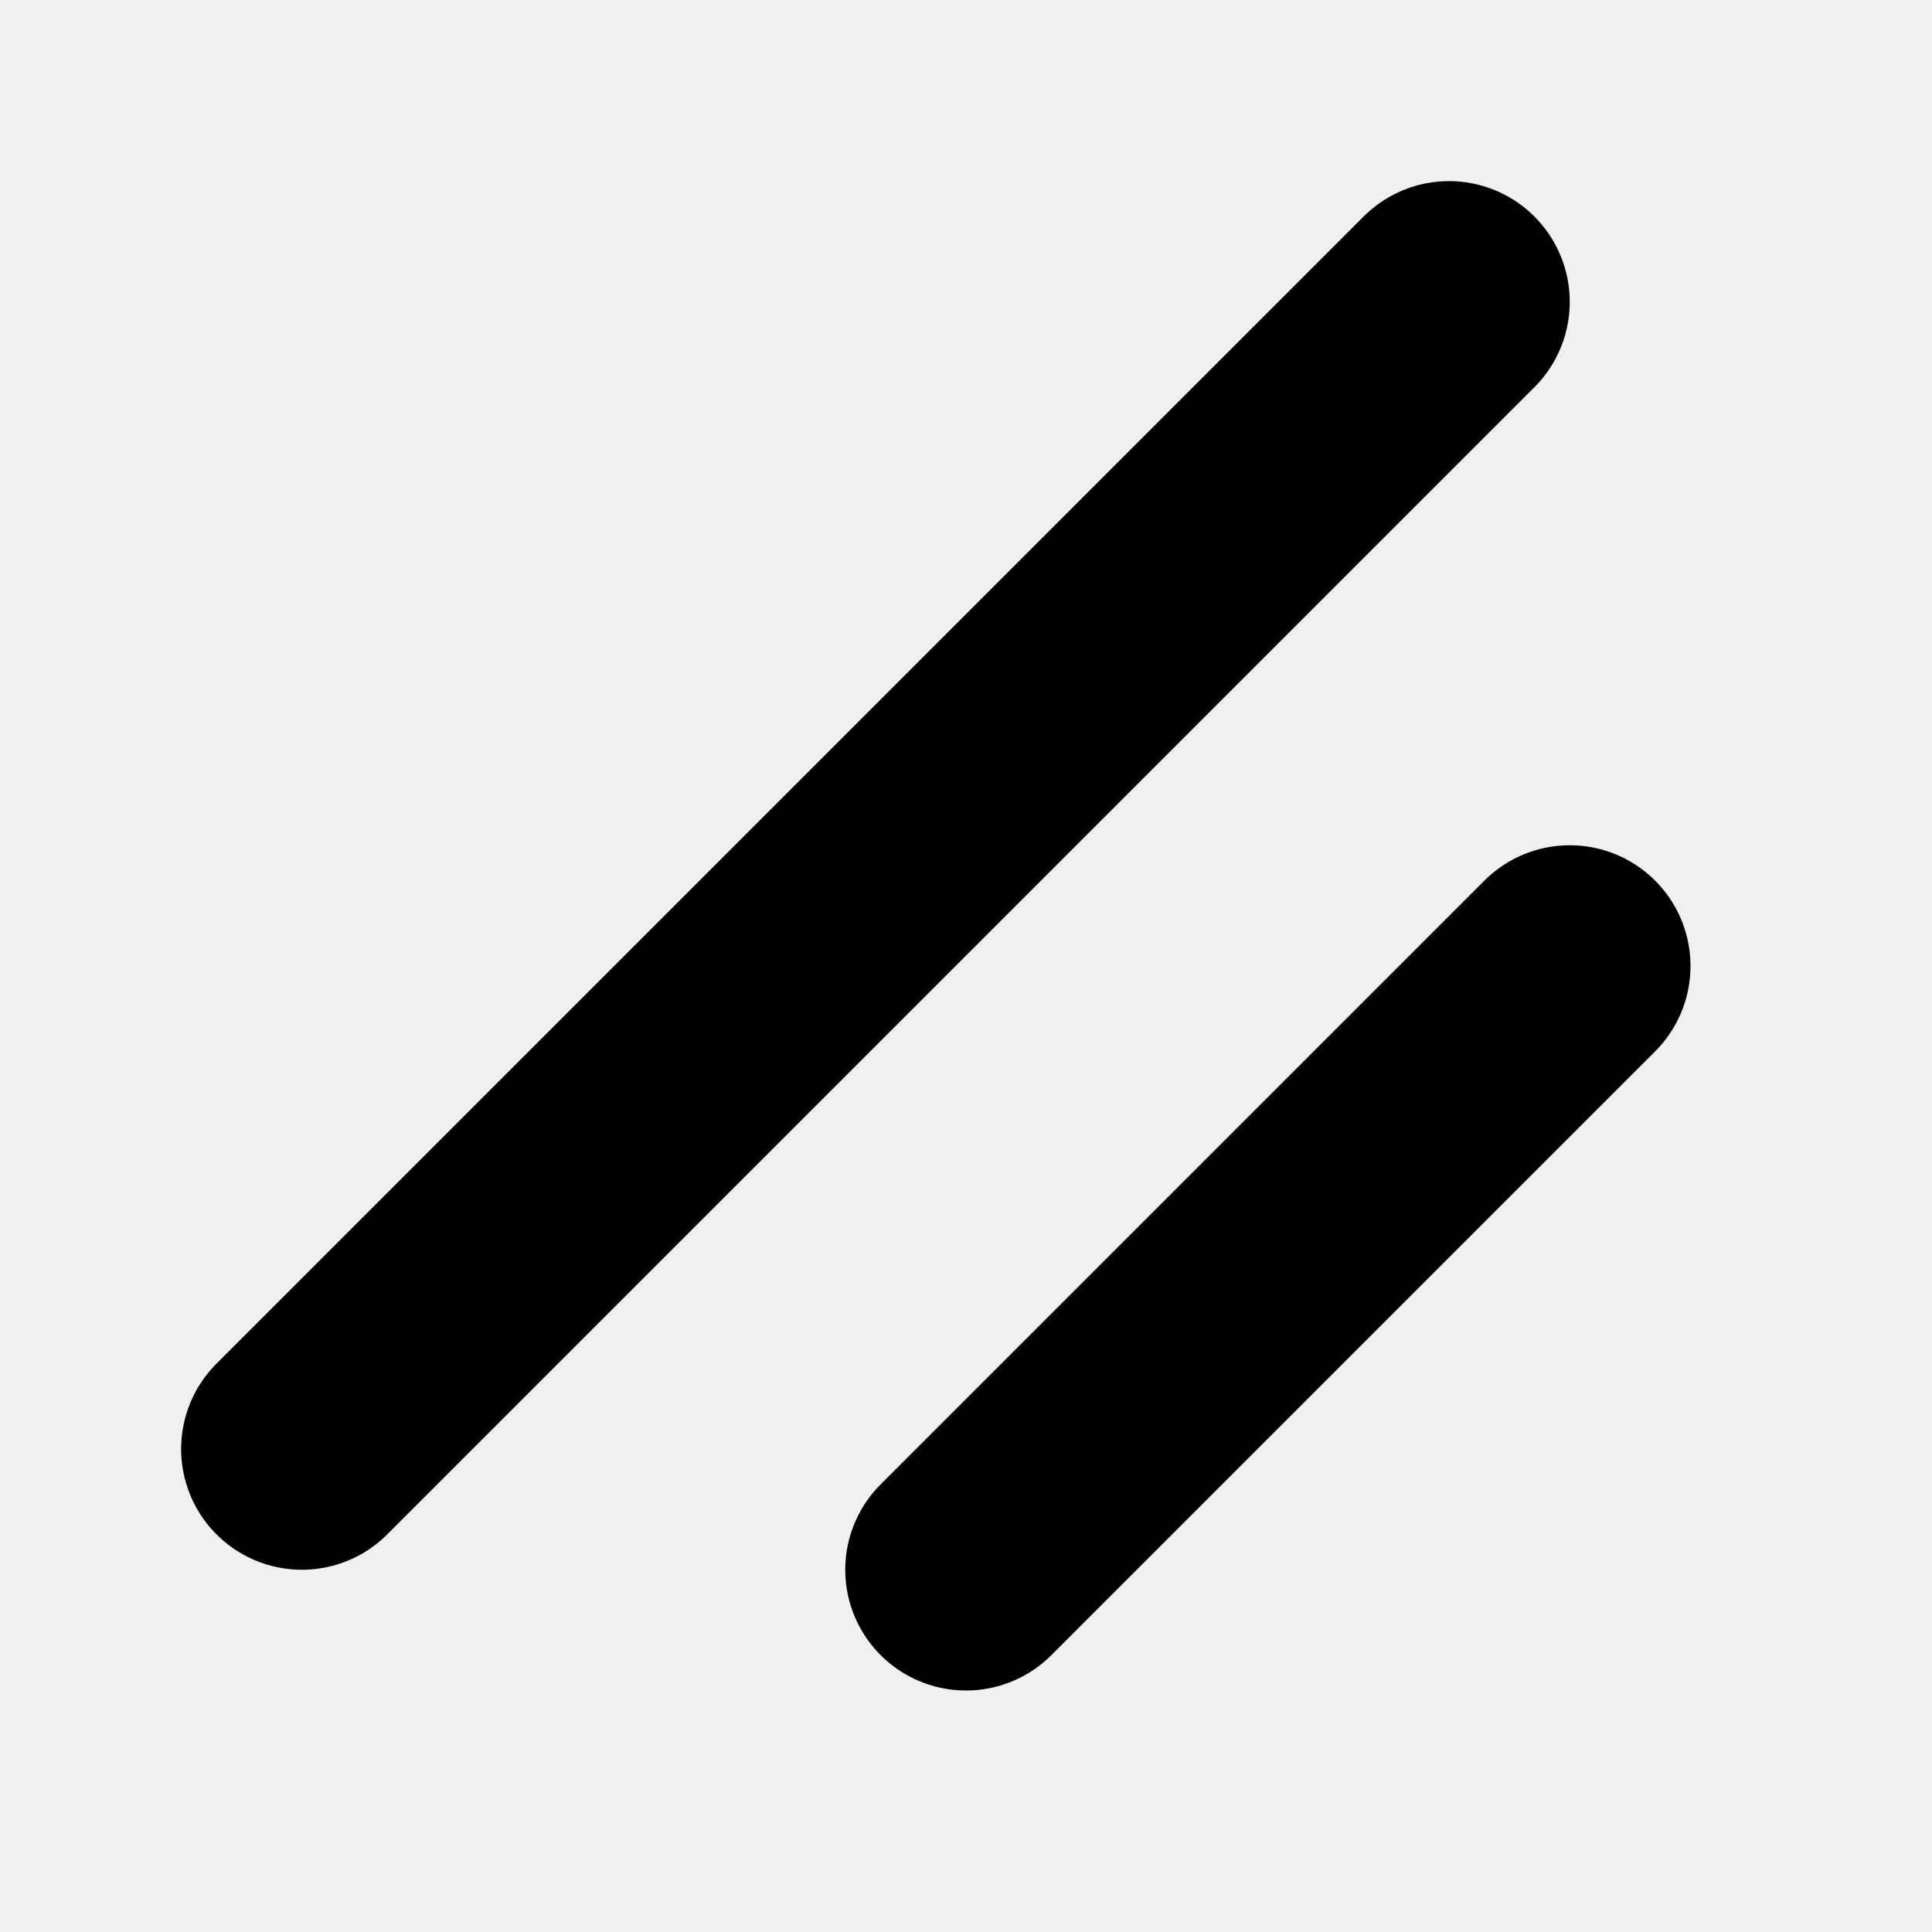
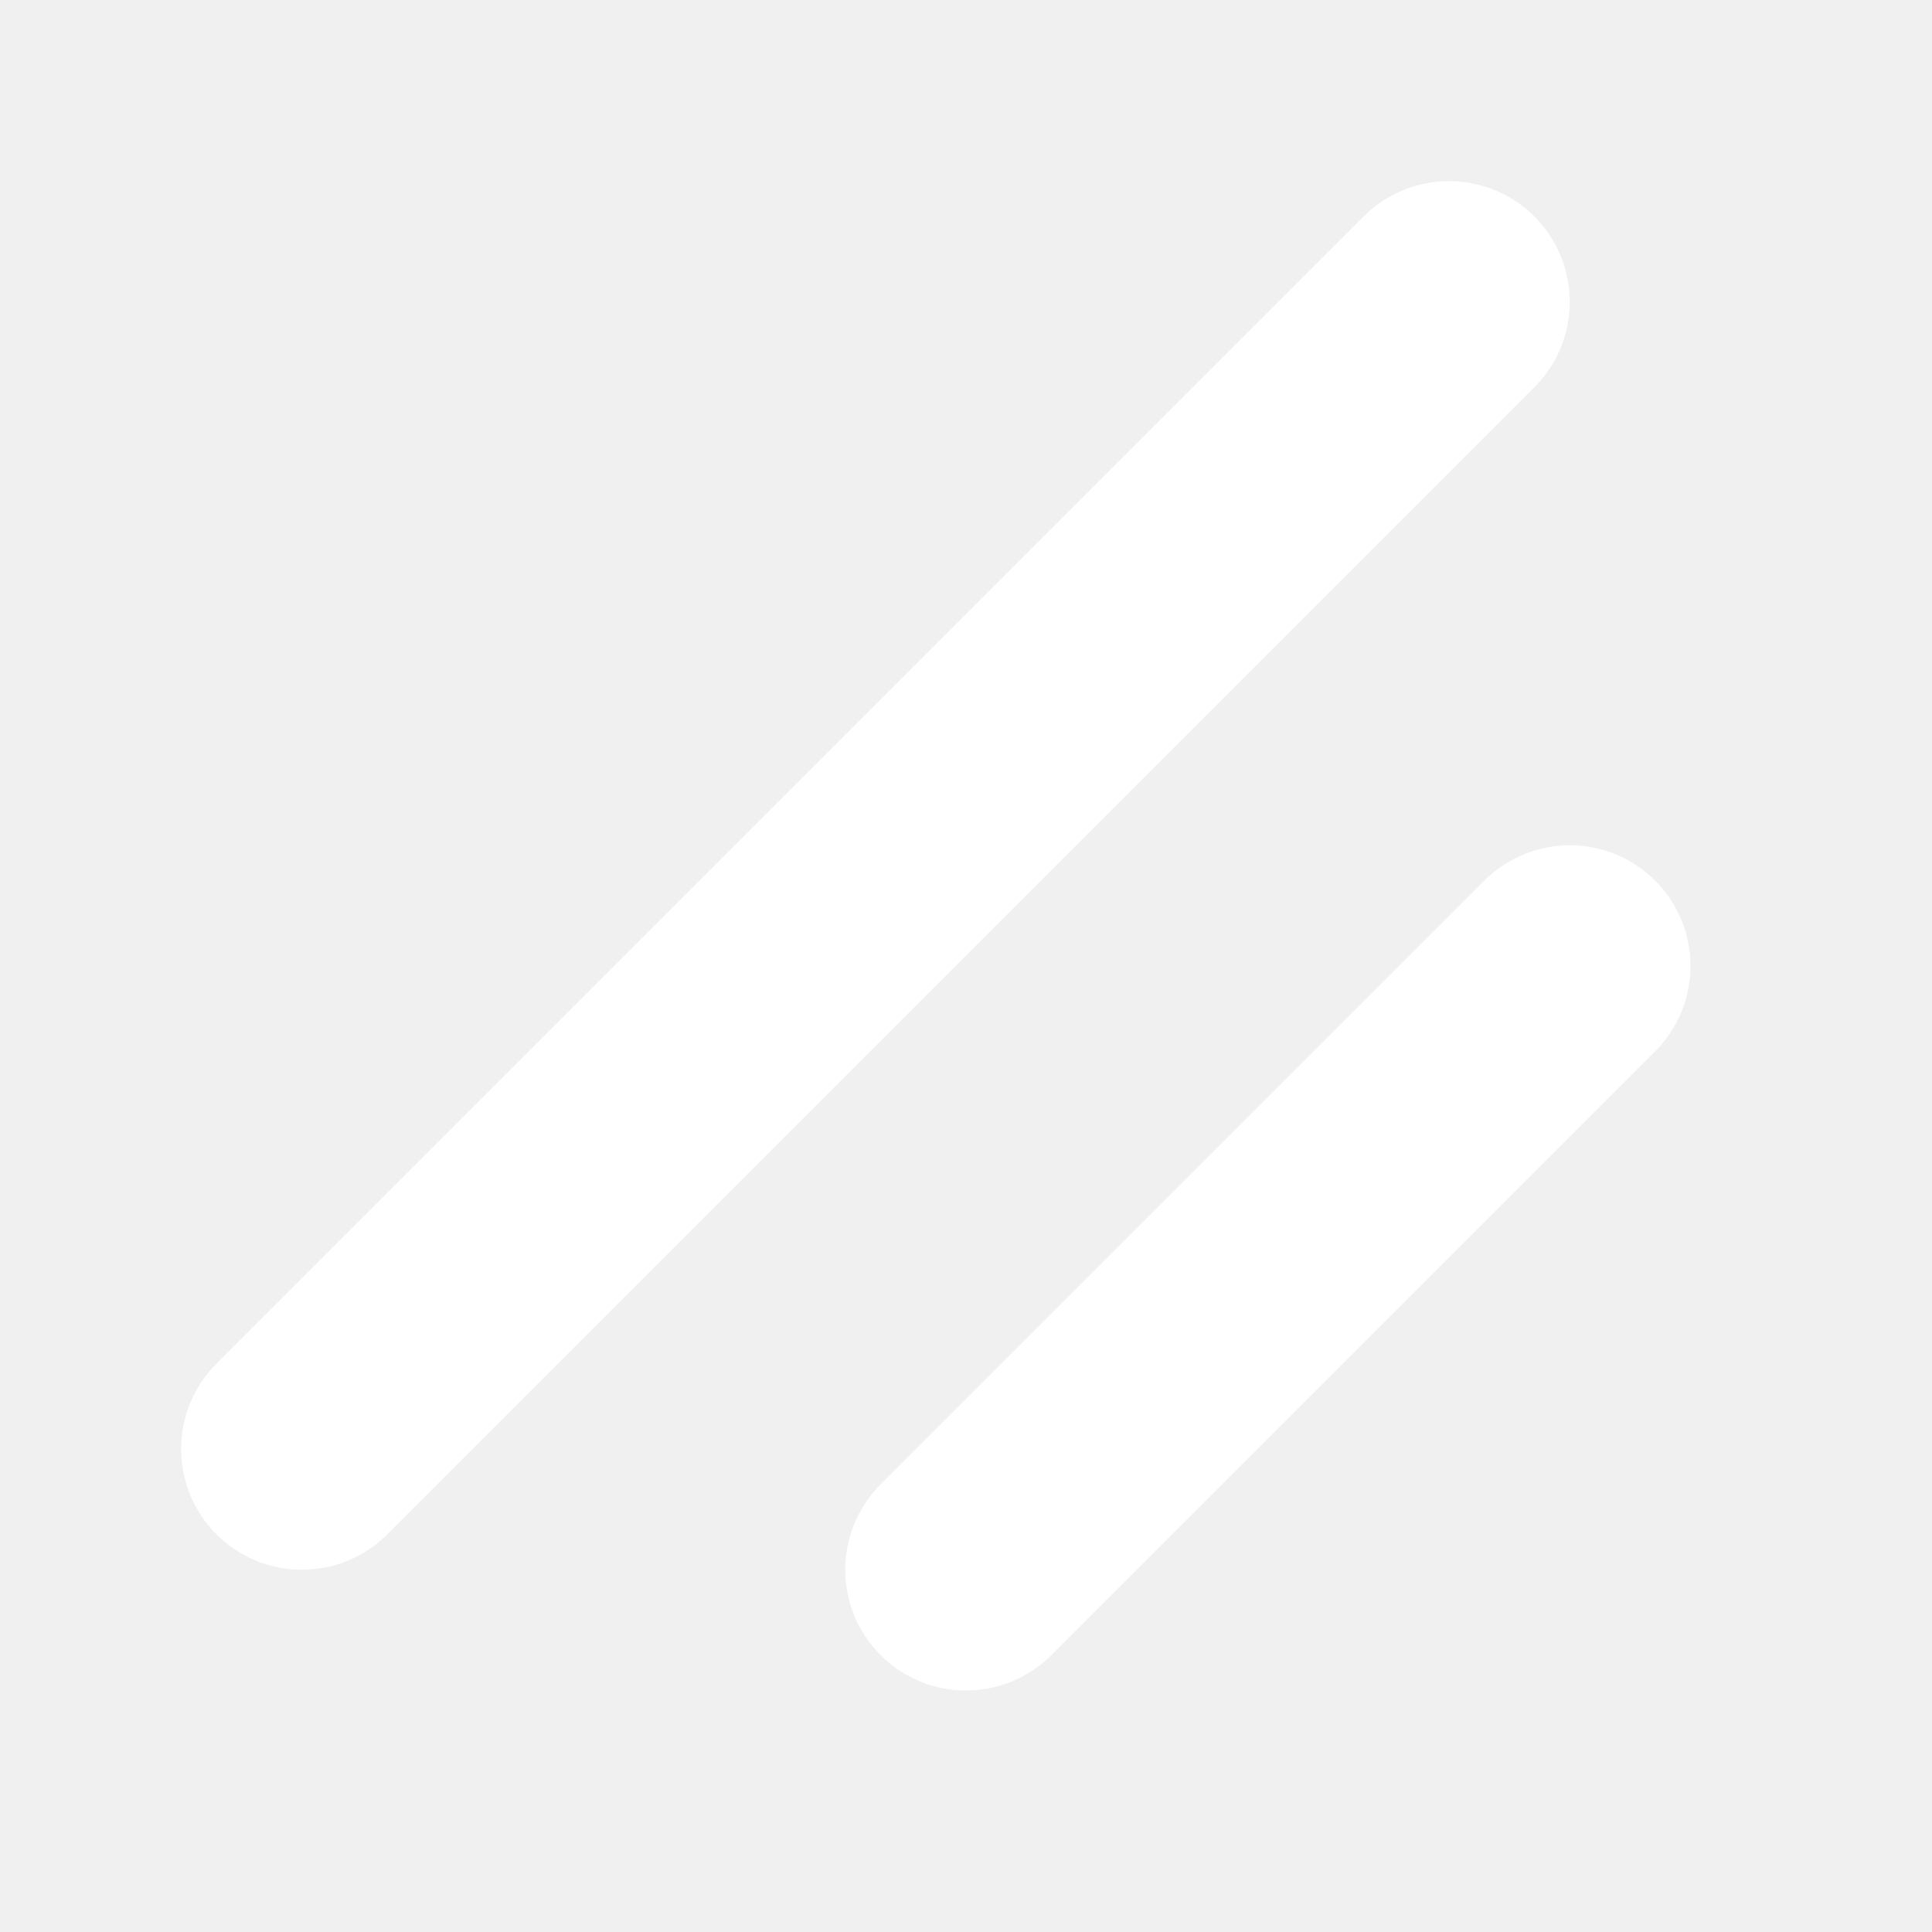
<svg xmlns="http://www.w3.org/2000/svg" id="Layer_1" version="1.1" viewBox="0 0 256 256">
  <defs>
    <style>
      .st0, .st1 {
        fill: none;
      }

      .st1 {
-         stroke: #000;
+         stroke: #ffffff;
        stroke-linecap: round;
        stroke-linejoin: round;
        stroke-width: 32px;
      }
    </style>
  </defs>
  <rect class="st0" width="256" height="256" />
  <line class="st1" x1="208" y1="128" x2="128" y2="208" />
  <line class="st1" x1="192" y1="40" x2="40" y2="192" />
</svg>
